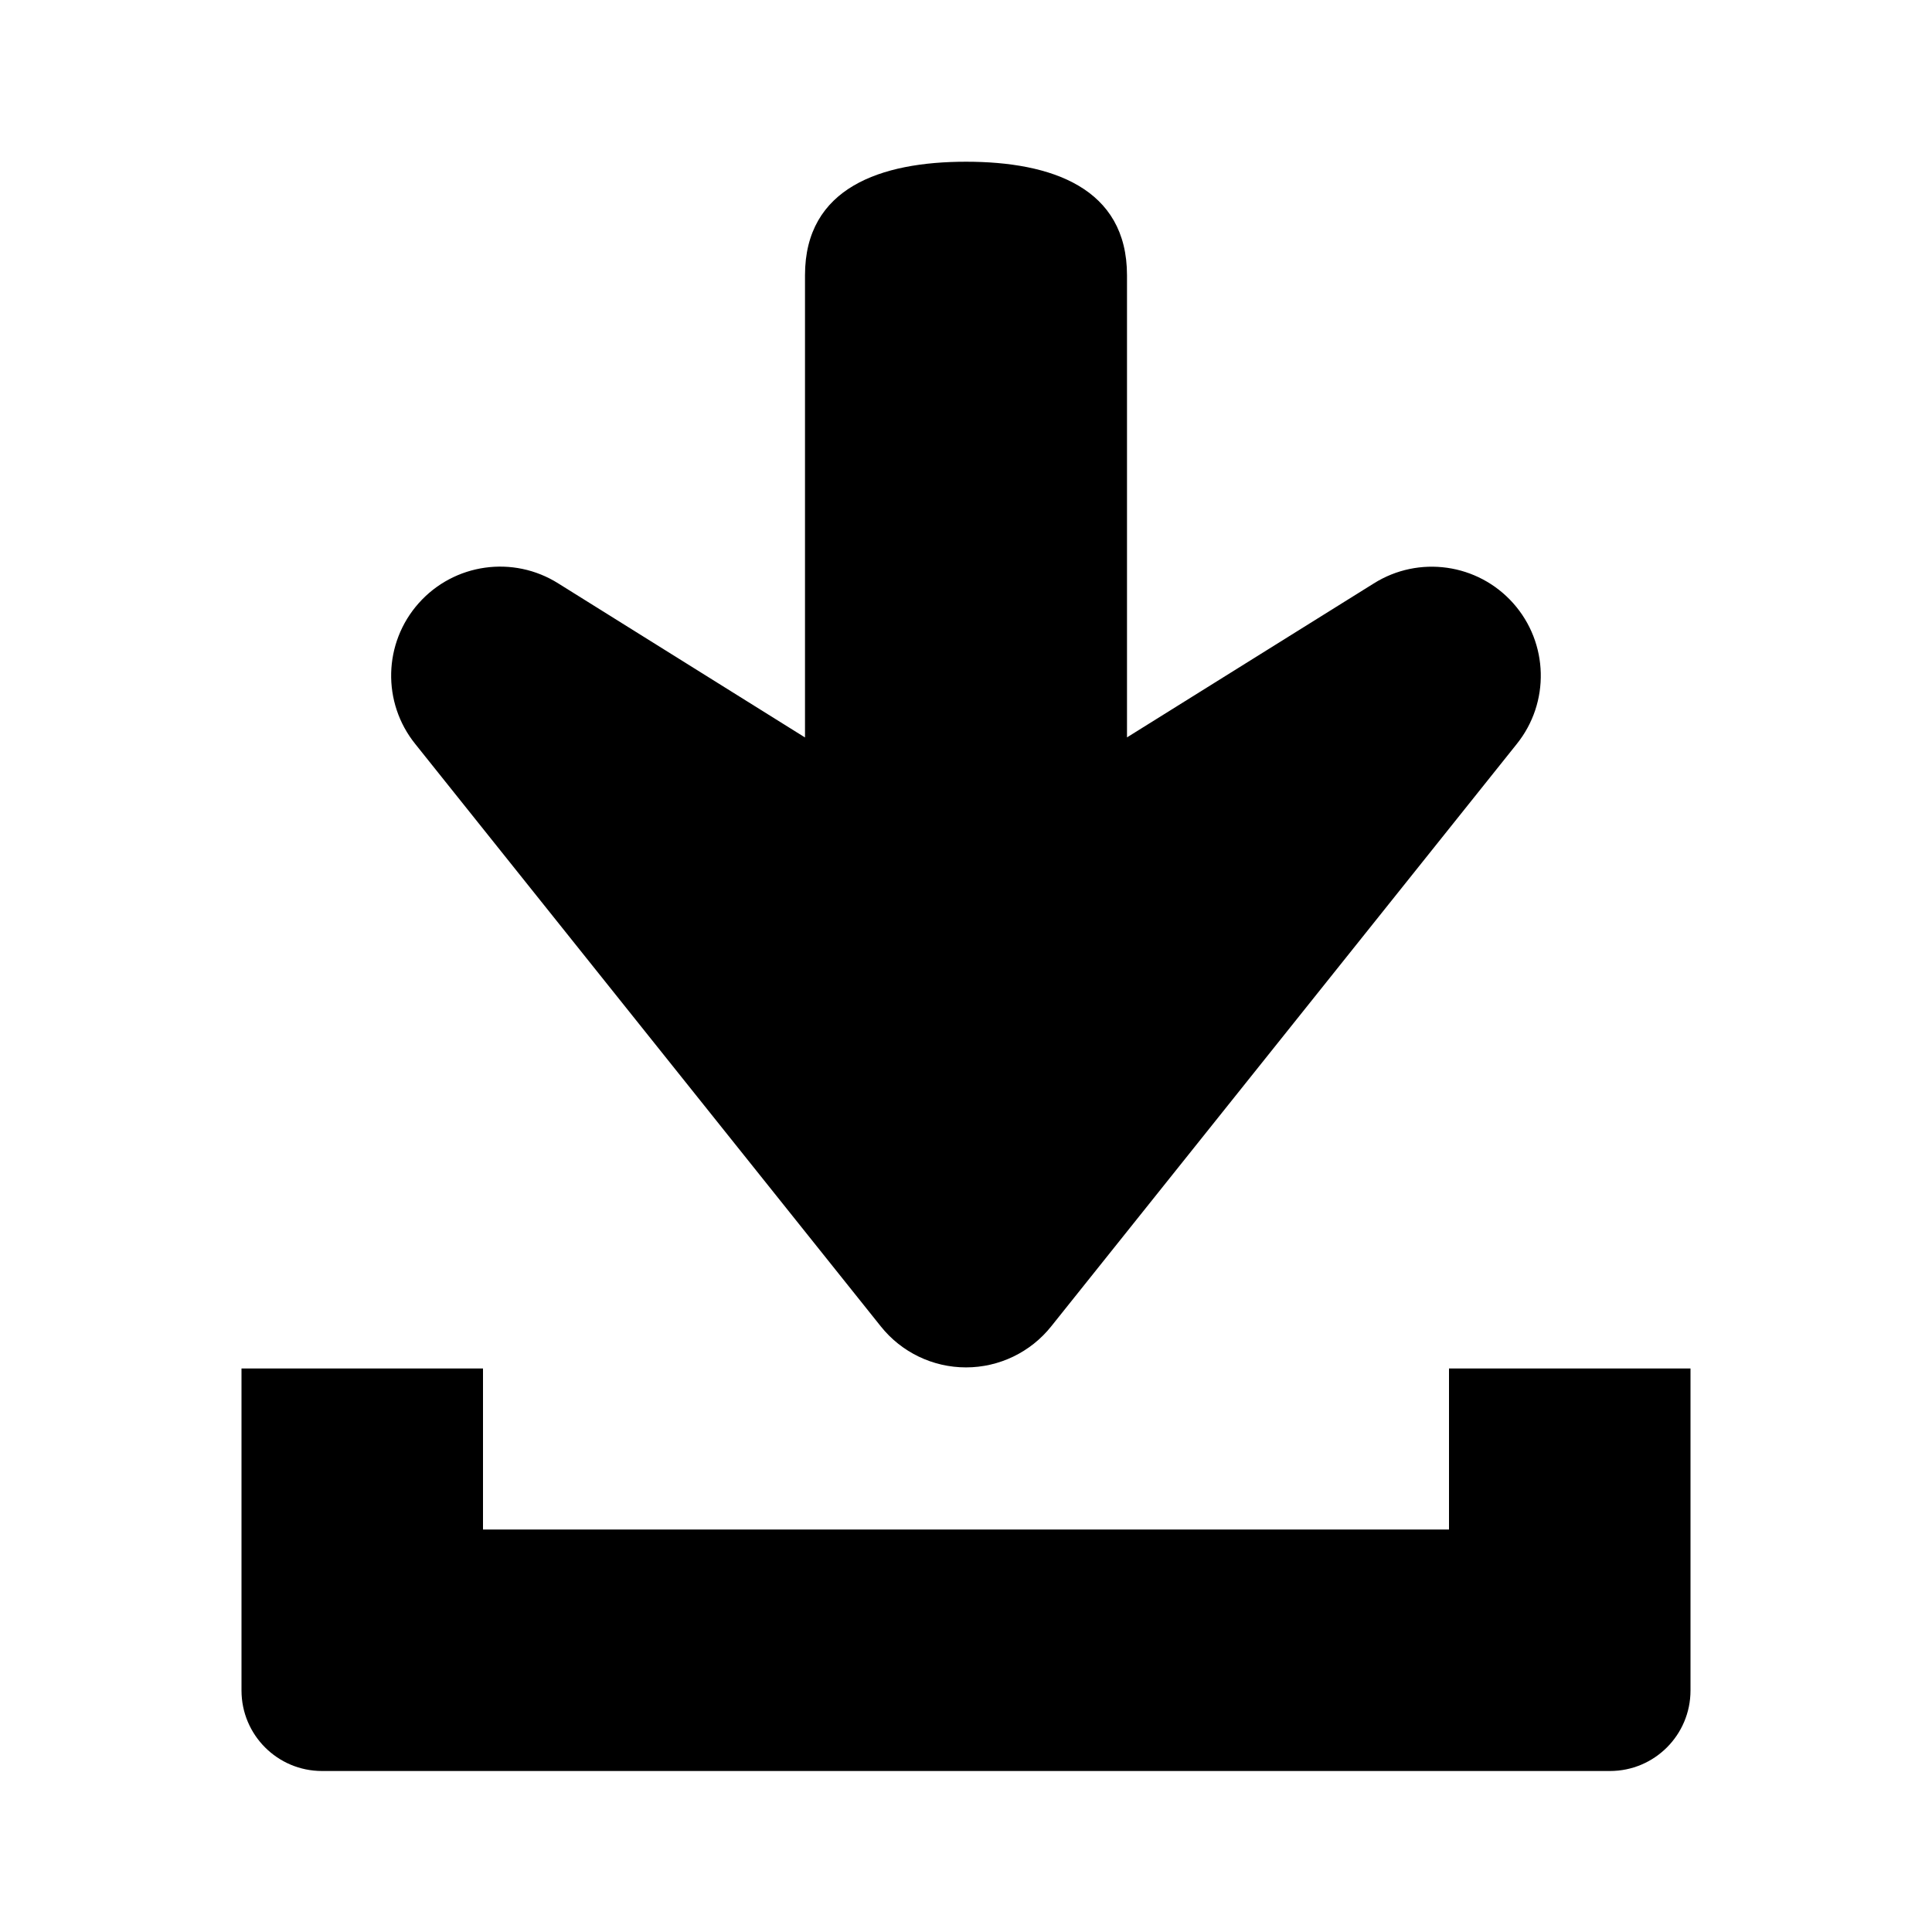
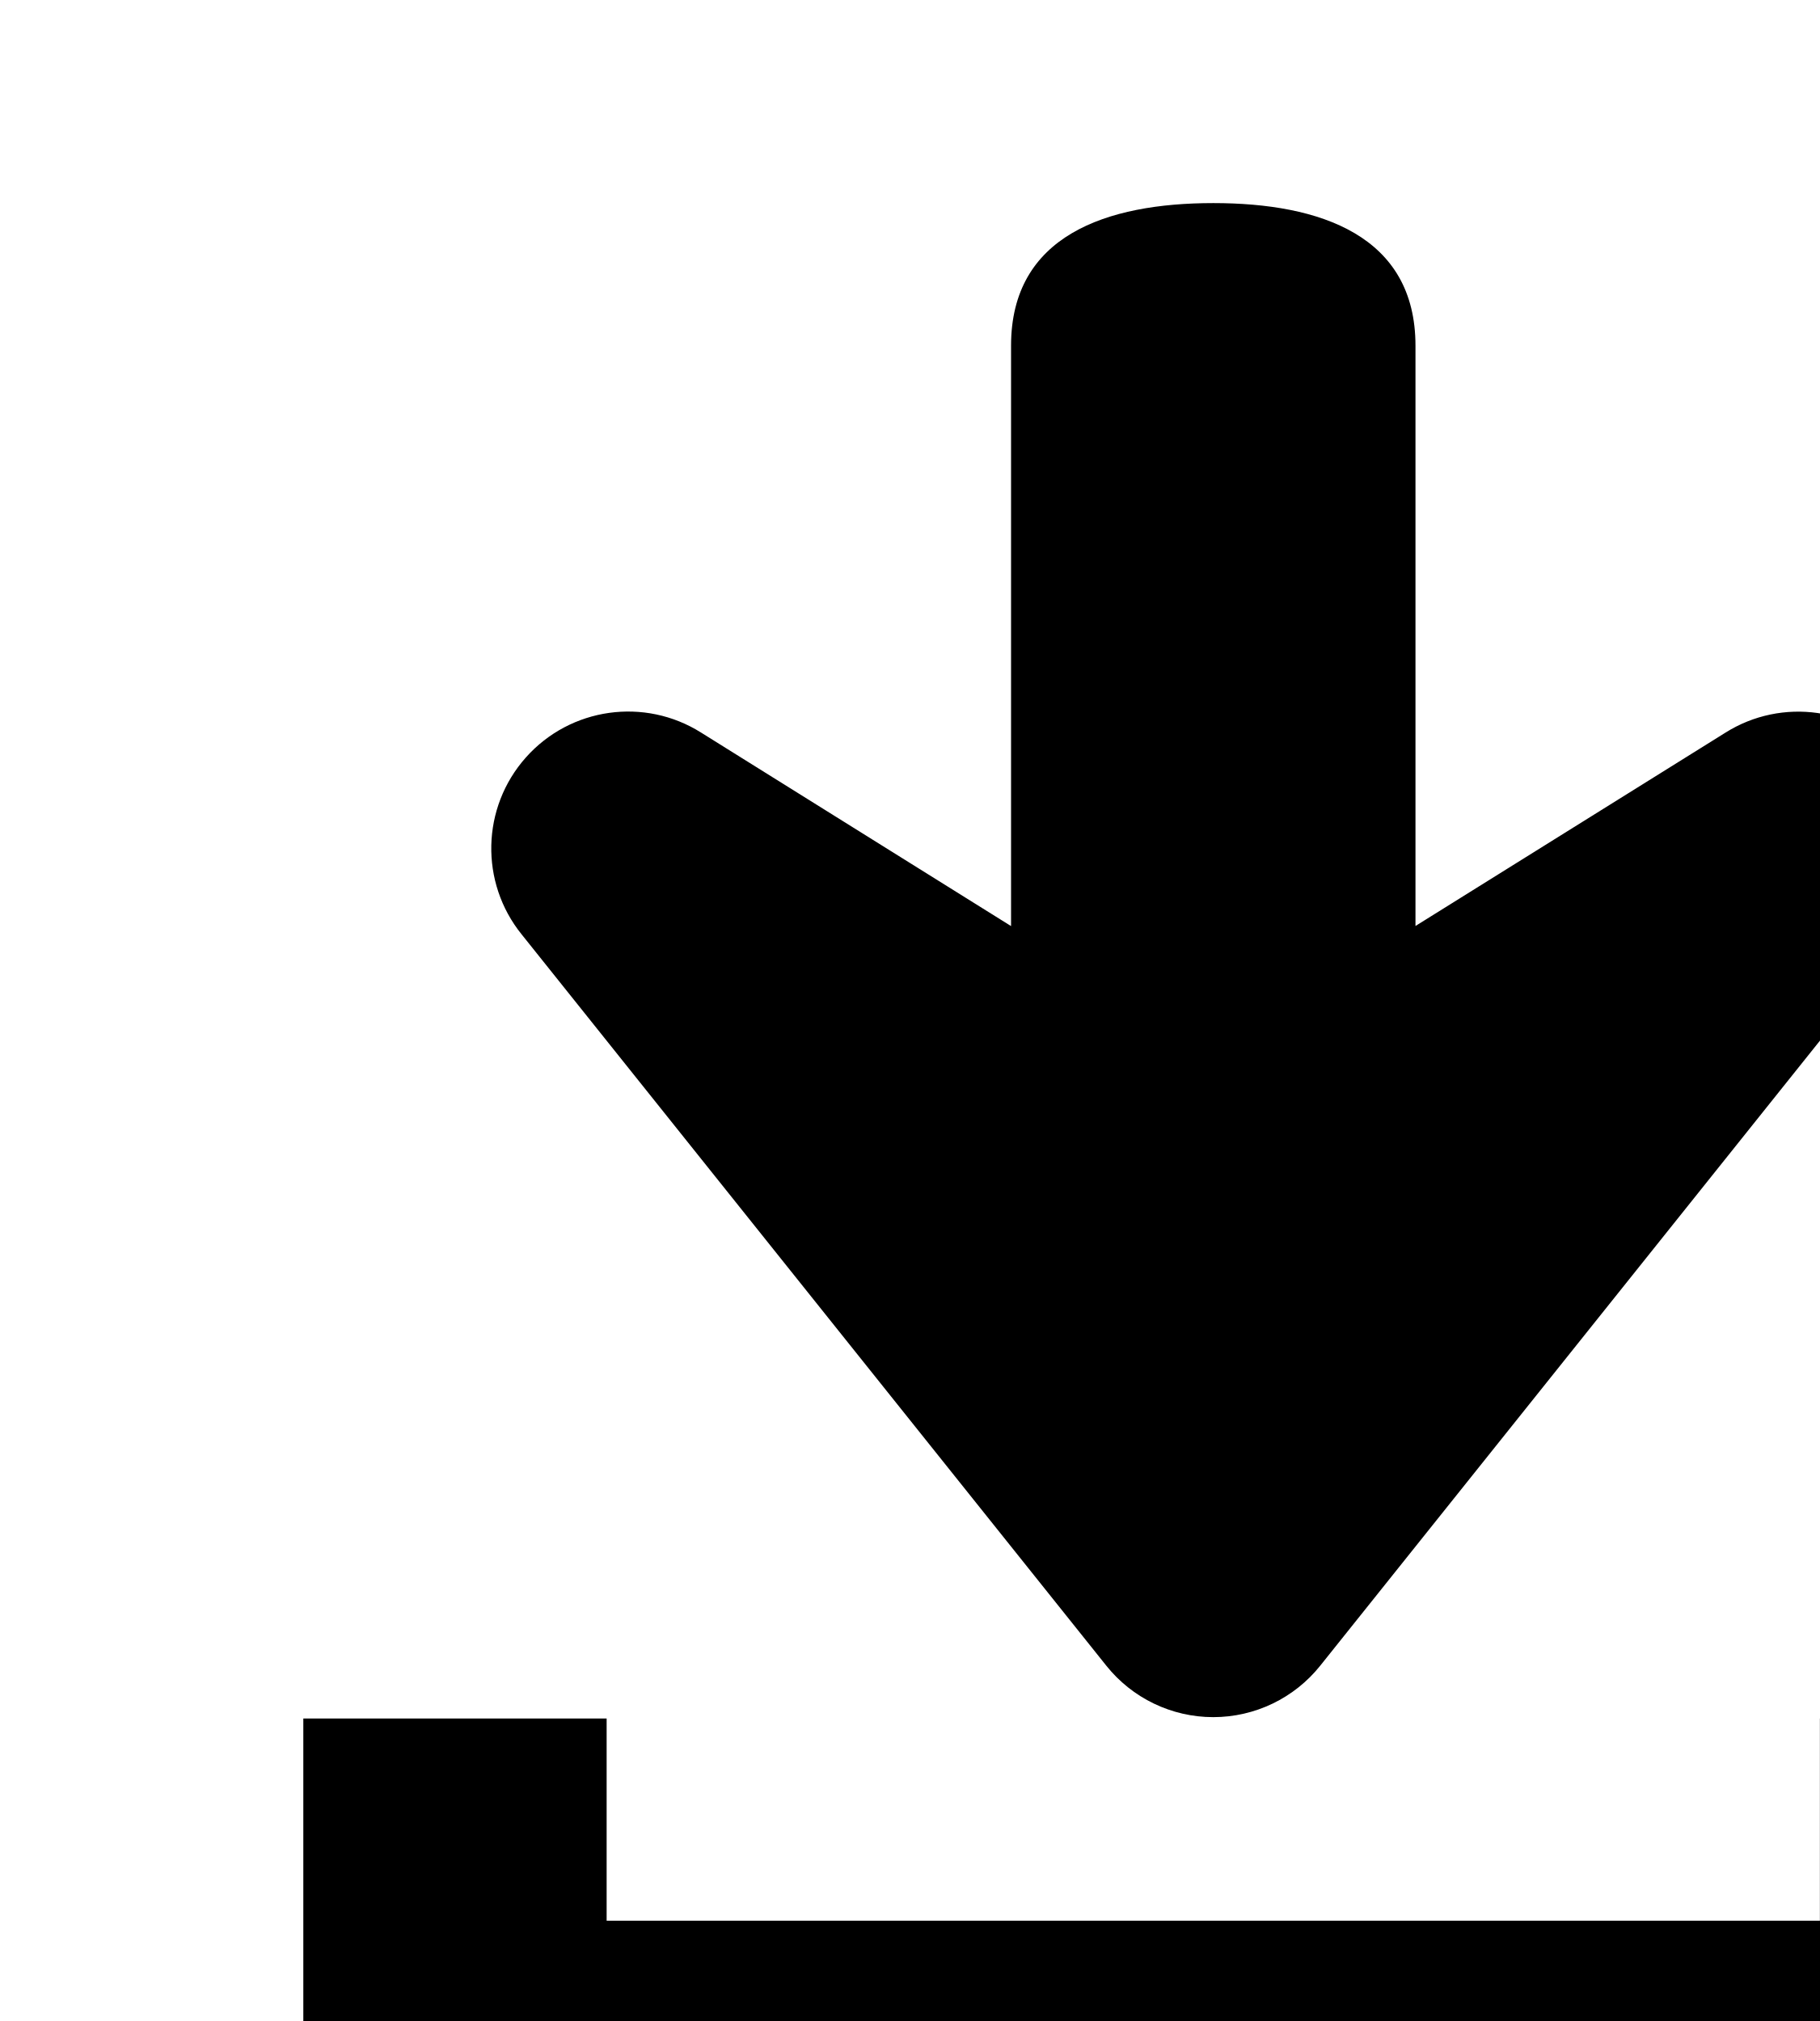
- <svg xmlns="http://www.w3.org/2000/svg" role="img" aria-hidden="true" focusable="false" width="24" height="24" viewBox="0 0 24 24">
+ <svg role="img" focusable="false" viewbox="0 0 24 24">
  <path d="M18 17v2H6v-2H3v4a1 1 0 001 1h16a1 1 0 001-1v-4h-3z" fill="currentColor" />
  <path d="M10.941 16.476a1.354 1.354 0 002.118 0l5.782-7.233a1.354 1.354 0 00-1.776-1.995L14 9.16V3.42c0-1.088-.94-1.411-1.999-1.411-1.061 0-2.001.323-2.001 1.41v5.742L6.936 7.248A1.354 1.354 0 005.16 9.244l5.781 7.232z" fill="currentColor" />
</svg>
